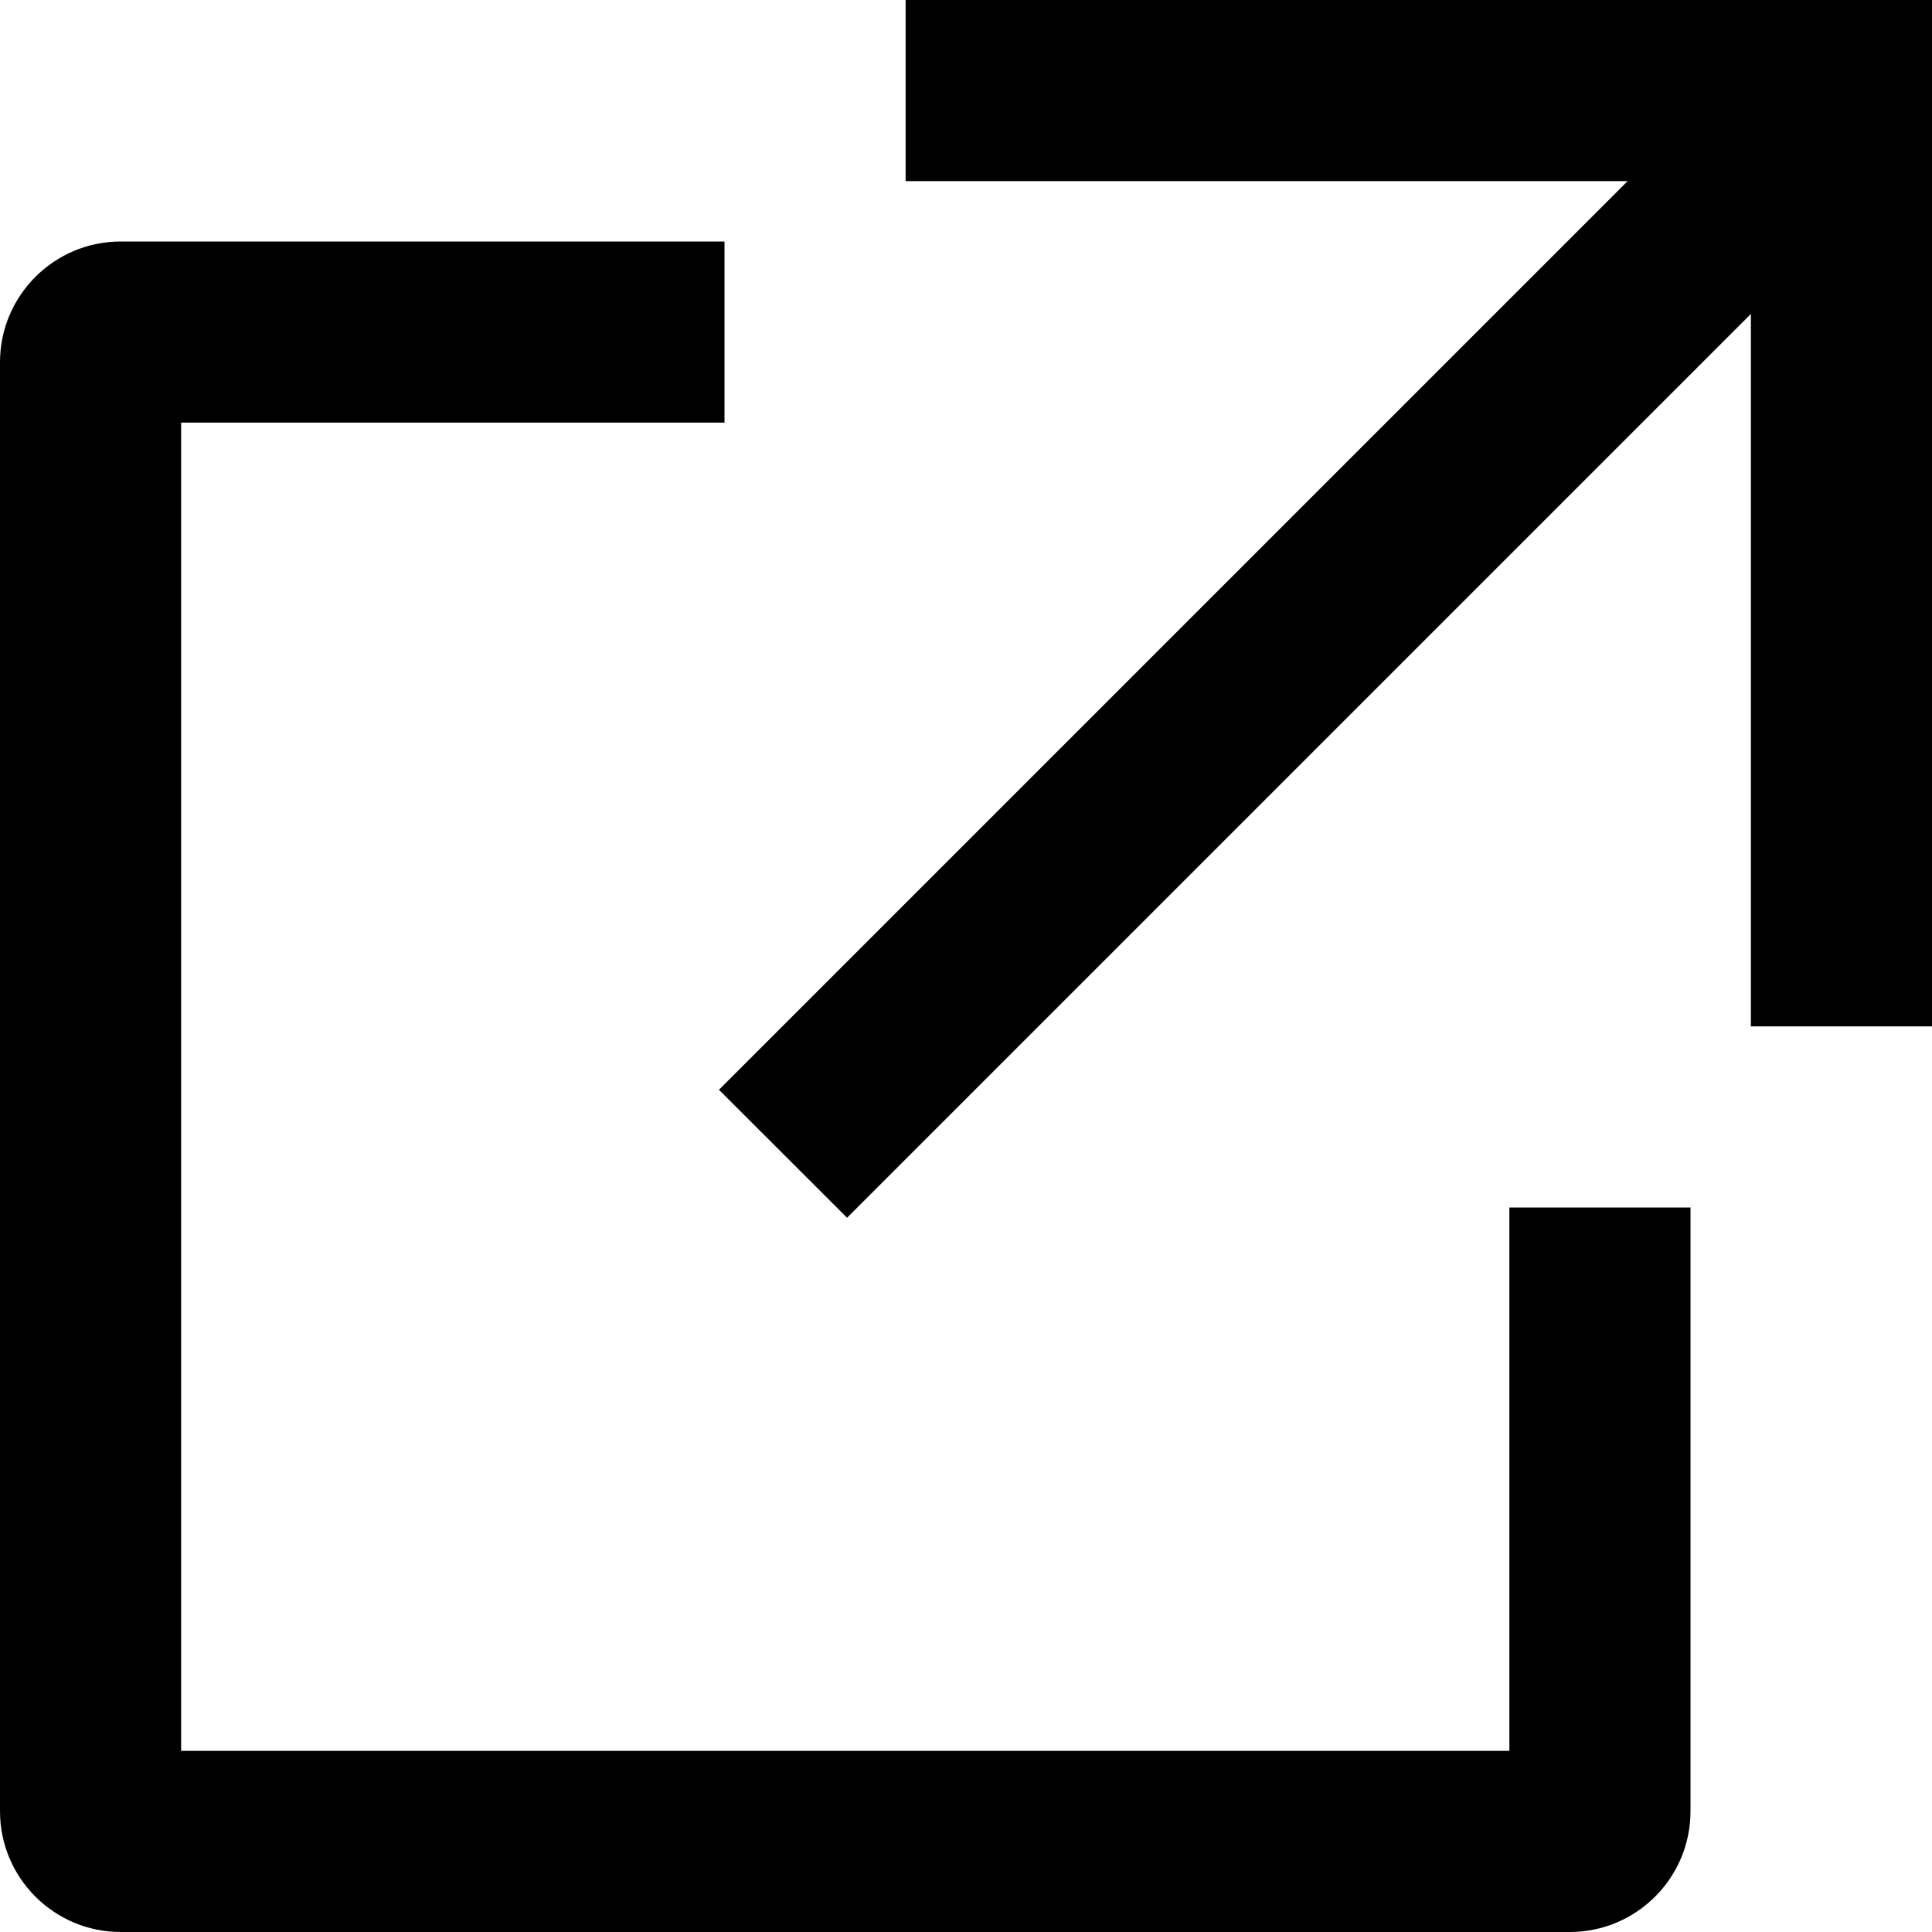
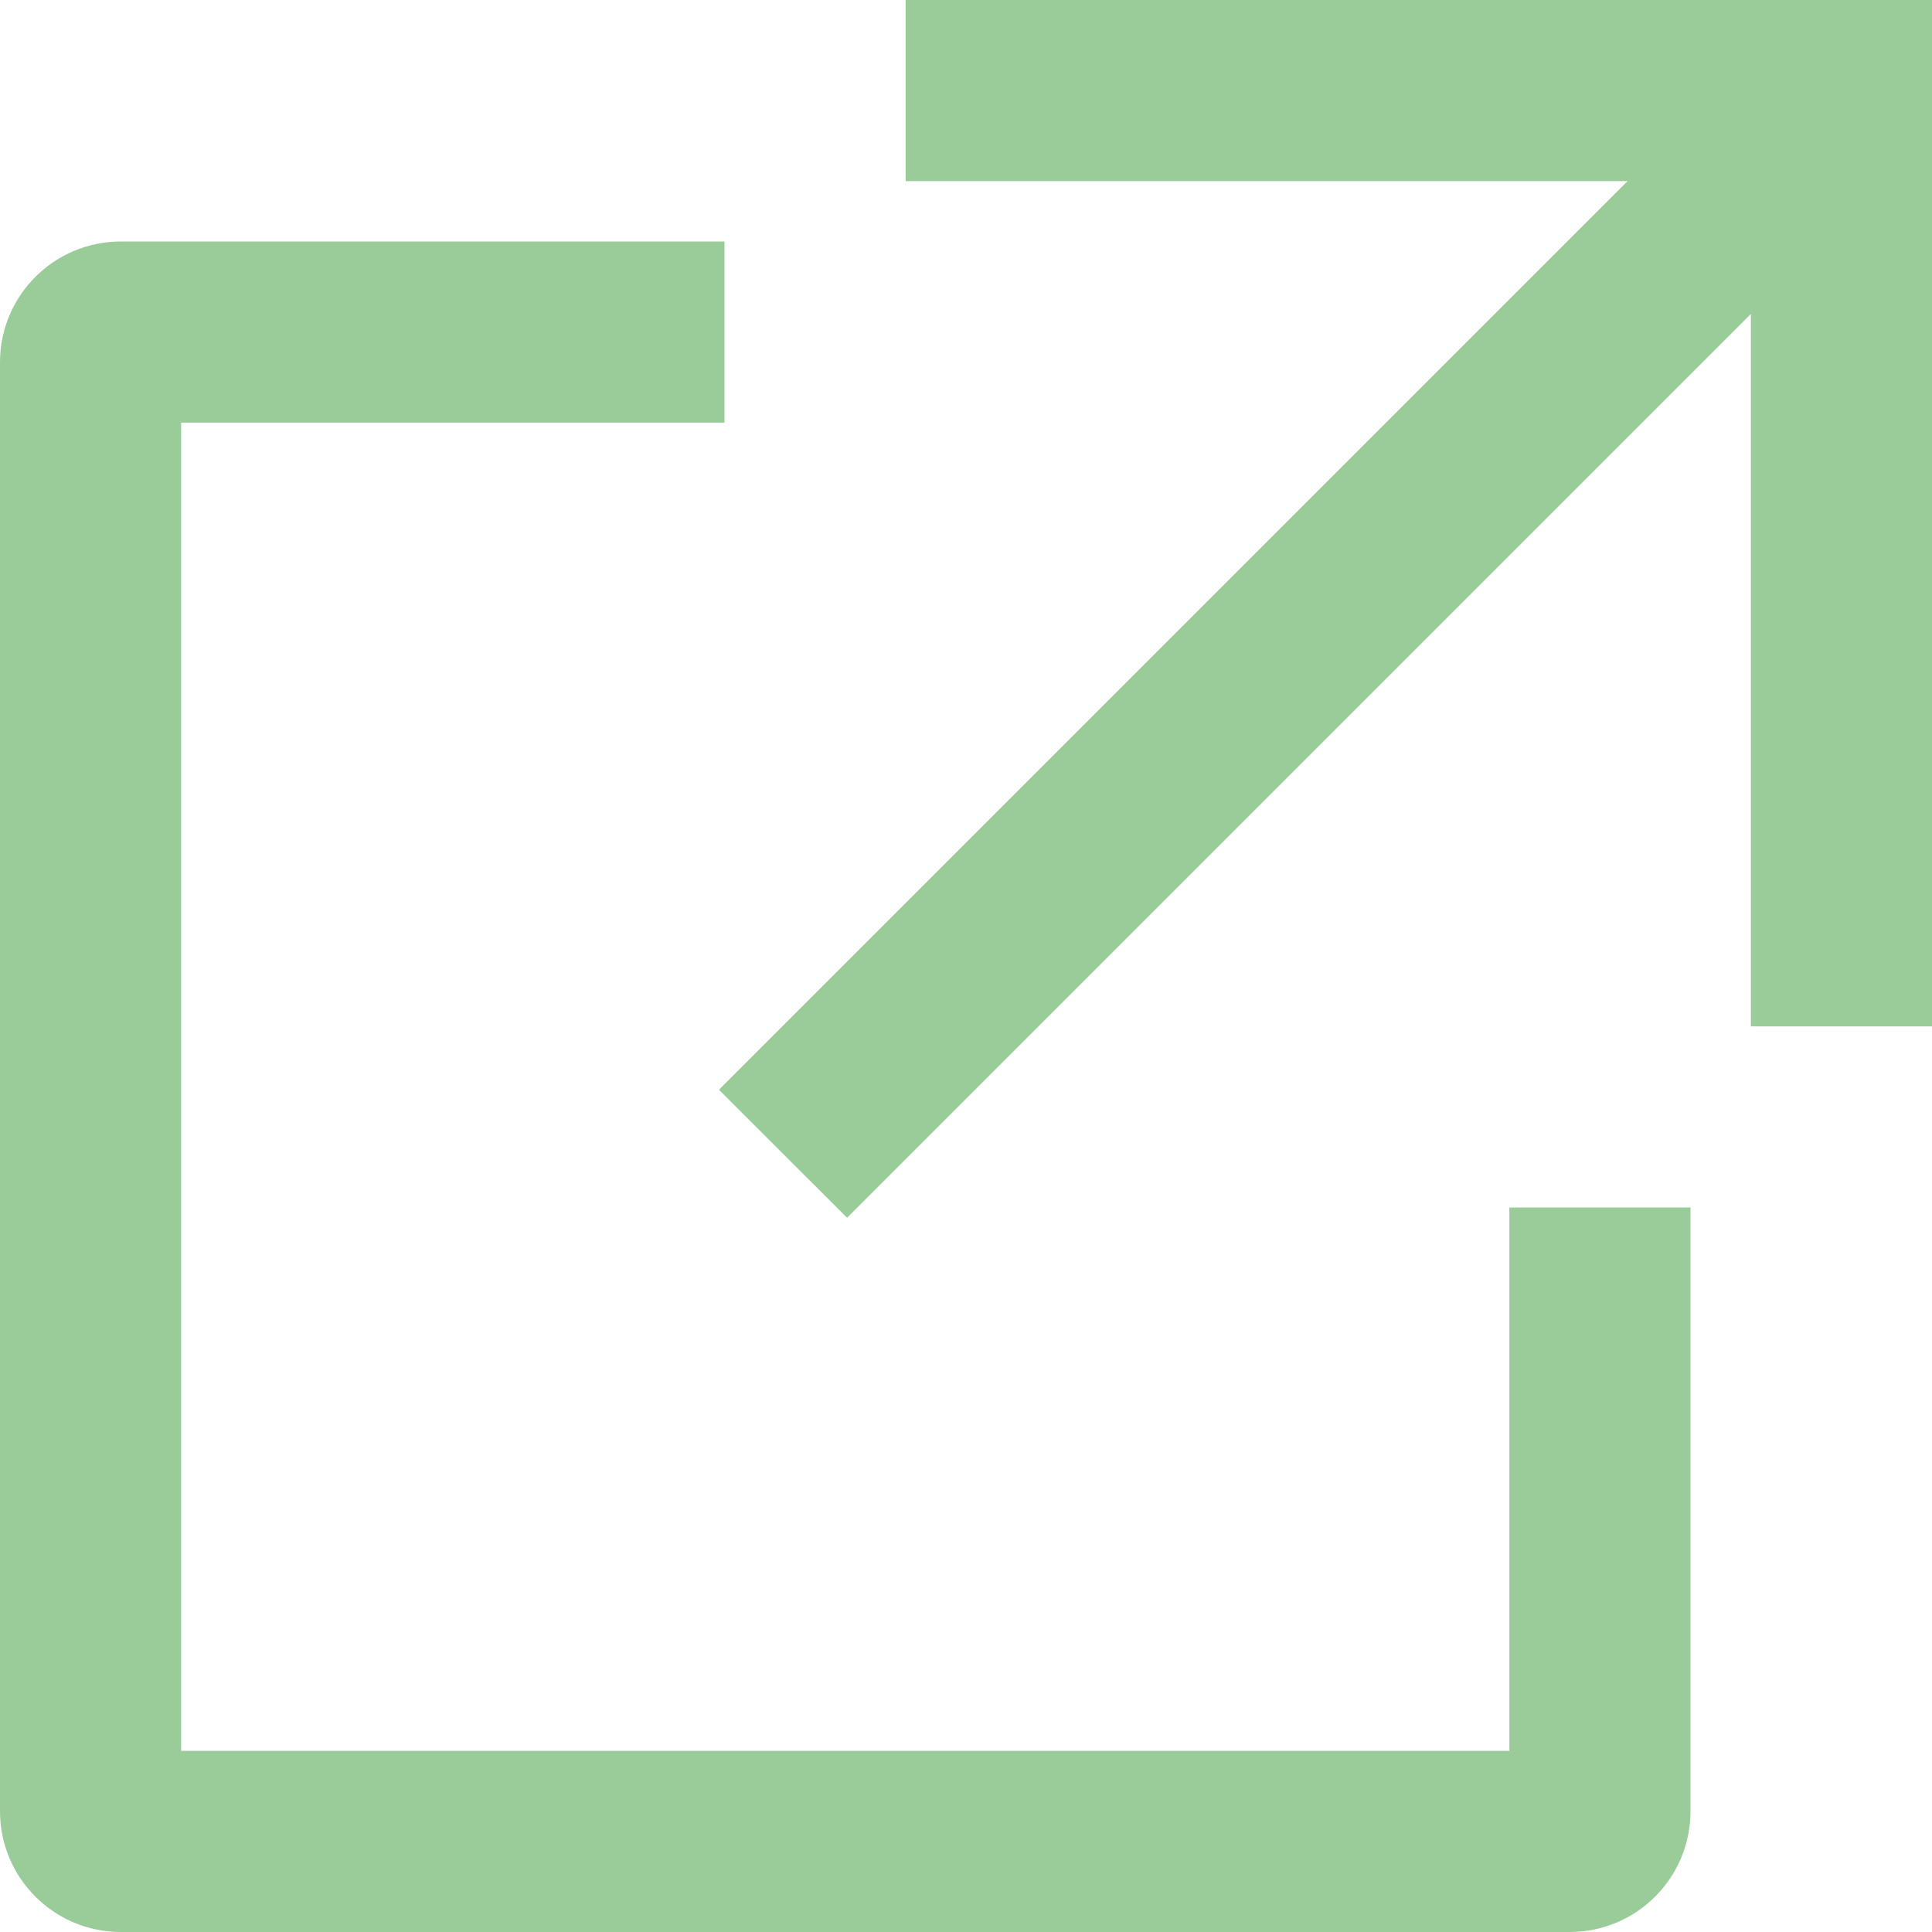
- <svg xmlns="http://www.w3.org/2000/svg" viewBox="0 0 16 16">
-   <path d="M1.5 3.5V14.5H12.5V10H14V15C14 15.552 13.552 16 13 16H1C0.448 16 0 15.552 0 15V3C0 2.448 0.448 2 1 2H6V3.5H1.5Z" class="fill-slate-400" />
-   <path d="M15.922 1.178L7.015 10.085L5.954 9.025L14.861 0.118L15.922 1.178Z" class="fill-slate-400" />
-   <path d="M7.5 0H16V1.5H7.5V0Z" class="fill-slate-400" />
-   <path d="M16 0L16 8.5L14.5 8.5L14.5 -6.55671e-08L16 0Z" class="fill-slate-400" />
+ <svg xmlns="http://www.w3.org/2000/svg" viewBox="0 0 16 16" fill="#99cc99">
+   <path d="M1.5 3.5V14.5H12.5V10H14V15C14 15.552 13.552 16 13 16H1C0.448 16 0 15.552 0 15V3C0 2.448 0.448 2 1 2H6V3.5H1.5Z" fill="#99cc99" />
+   <path d="M15.922 1.178L7.015 10.085L5.954 9.025L14.861 0.118L15.922 1.178Z" fill="#99cc99" />
+   <path d="M7.5 0H16V1.5H7.5V0Z" fill="#99cc99" />
+   <path d="M16 0L16 8.5L14.5 8.5L14.5 -6.55671e-08L16 0Z" fill="#99cc99" />
</svg>
